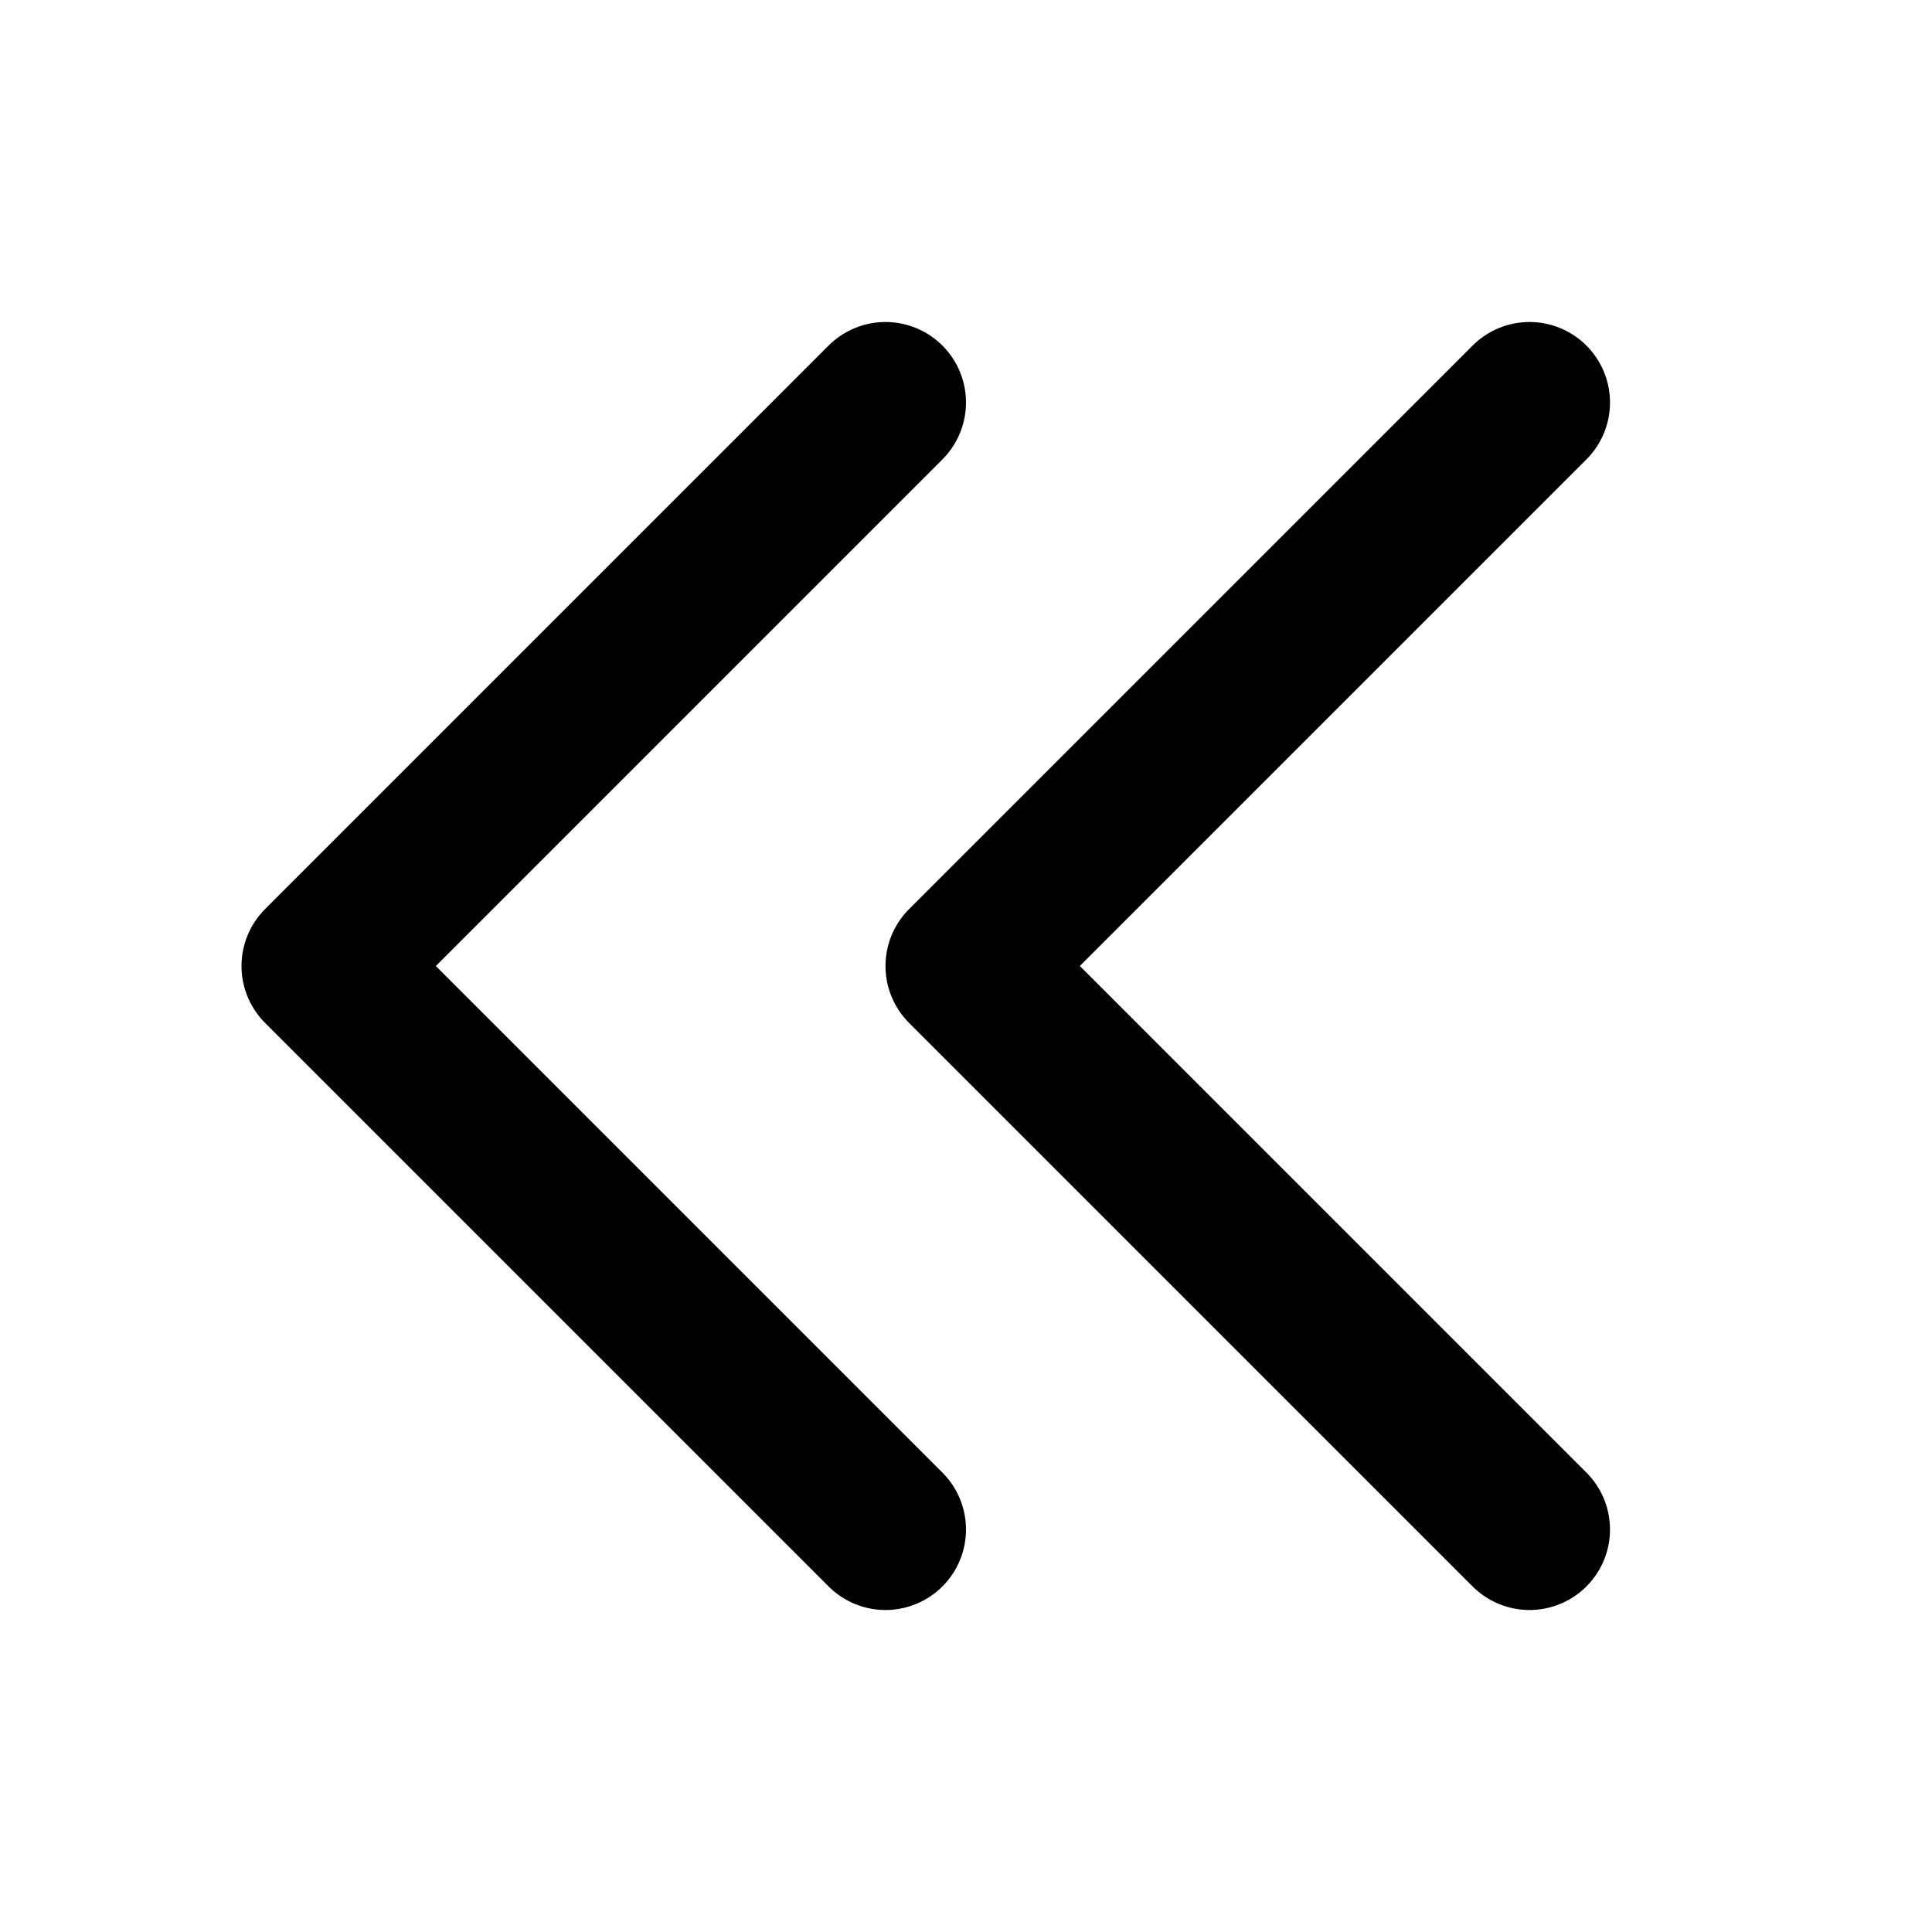
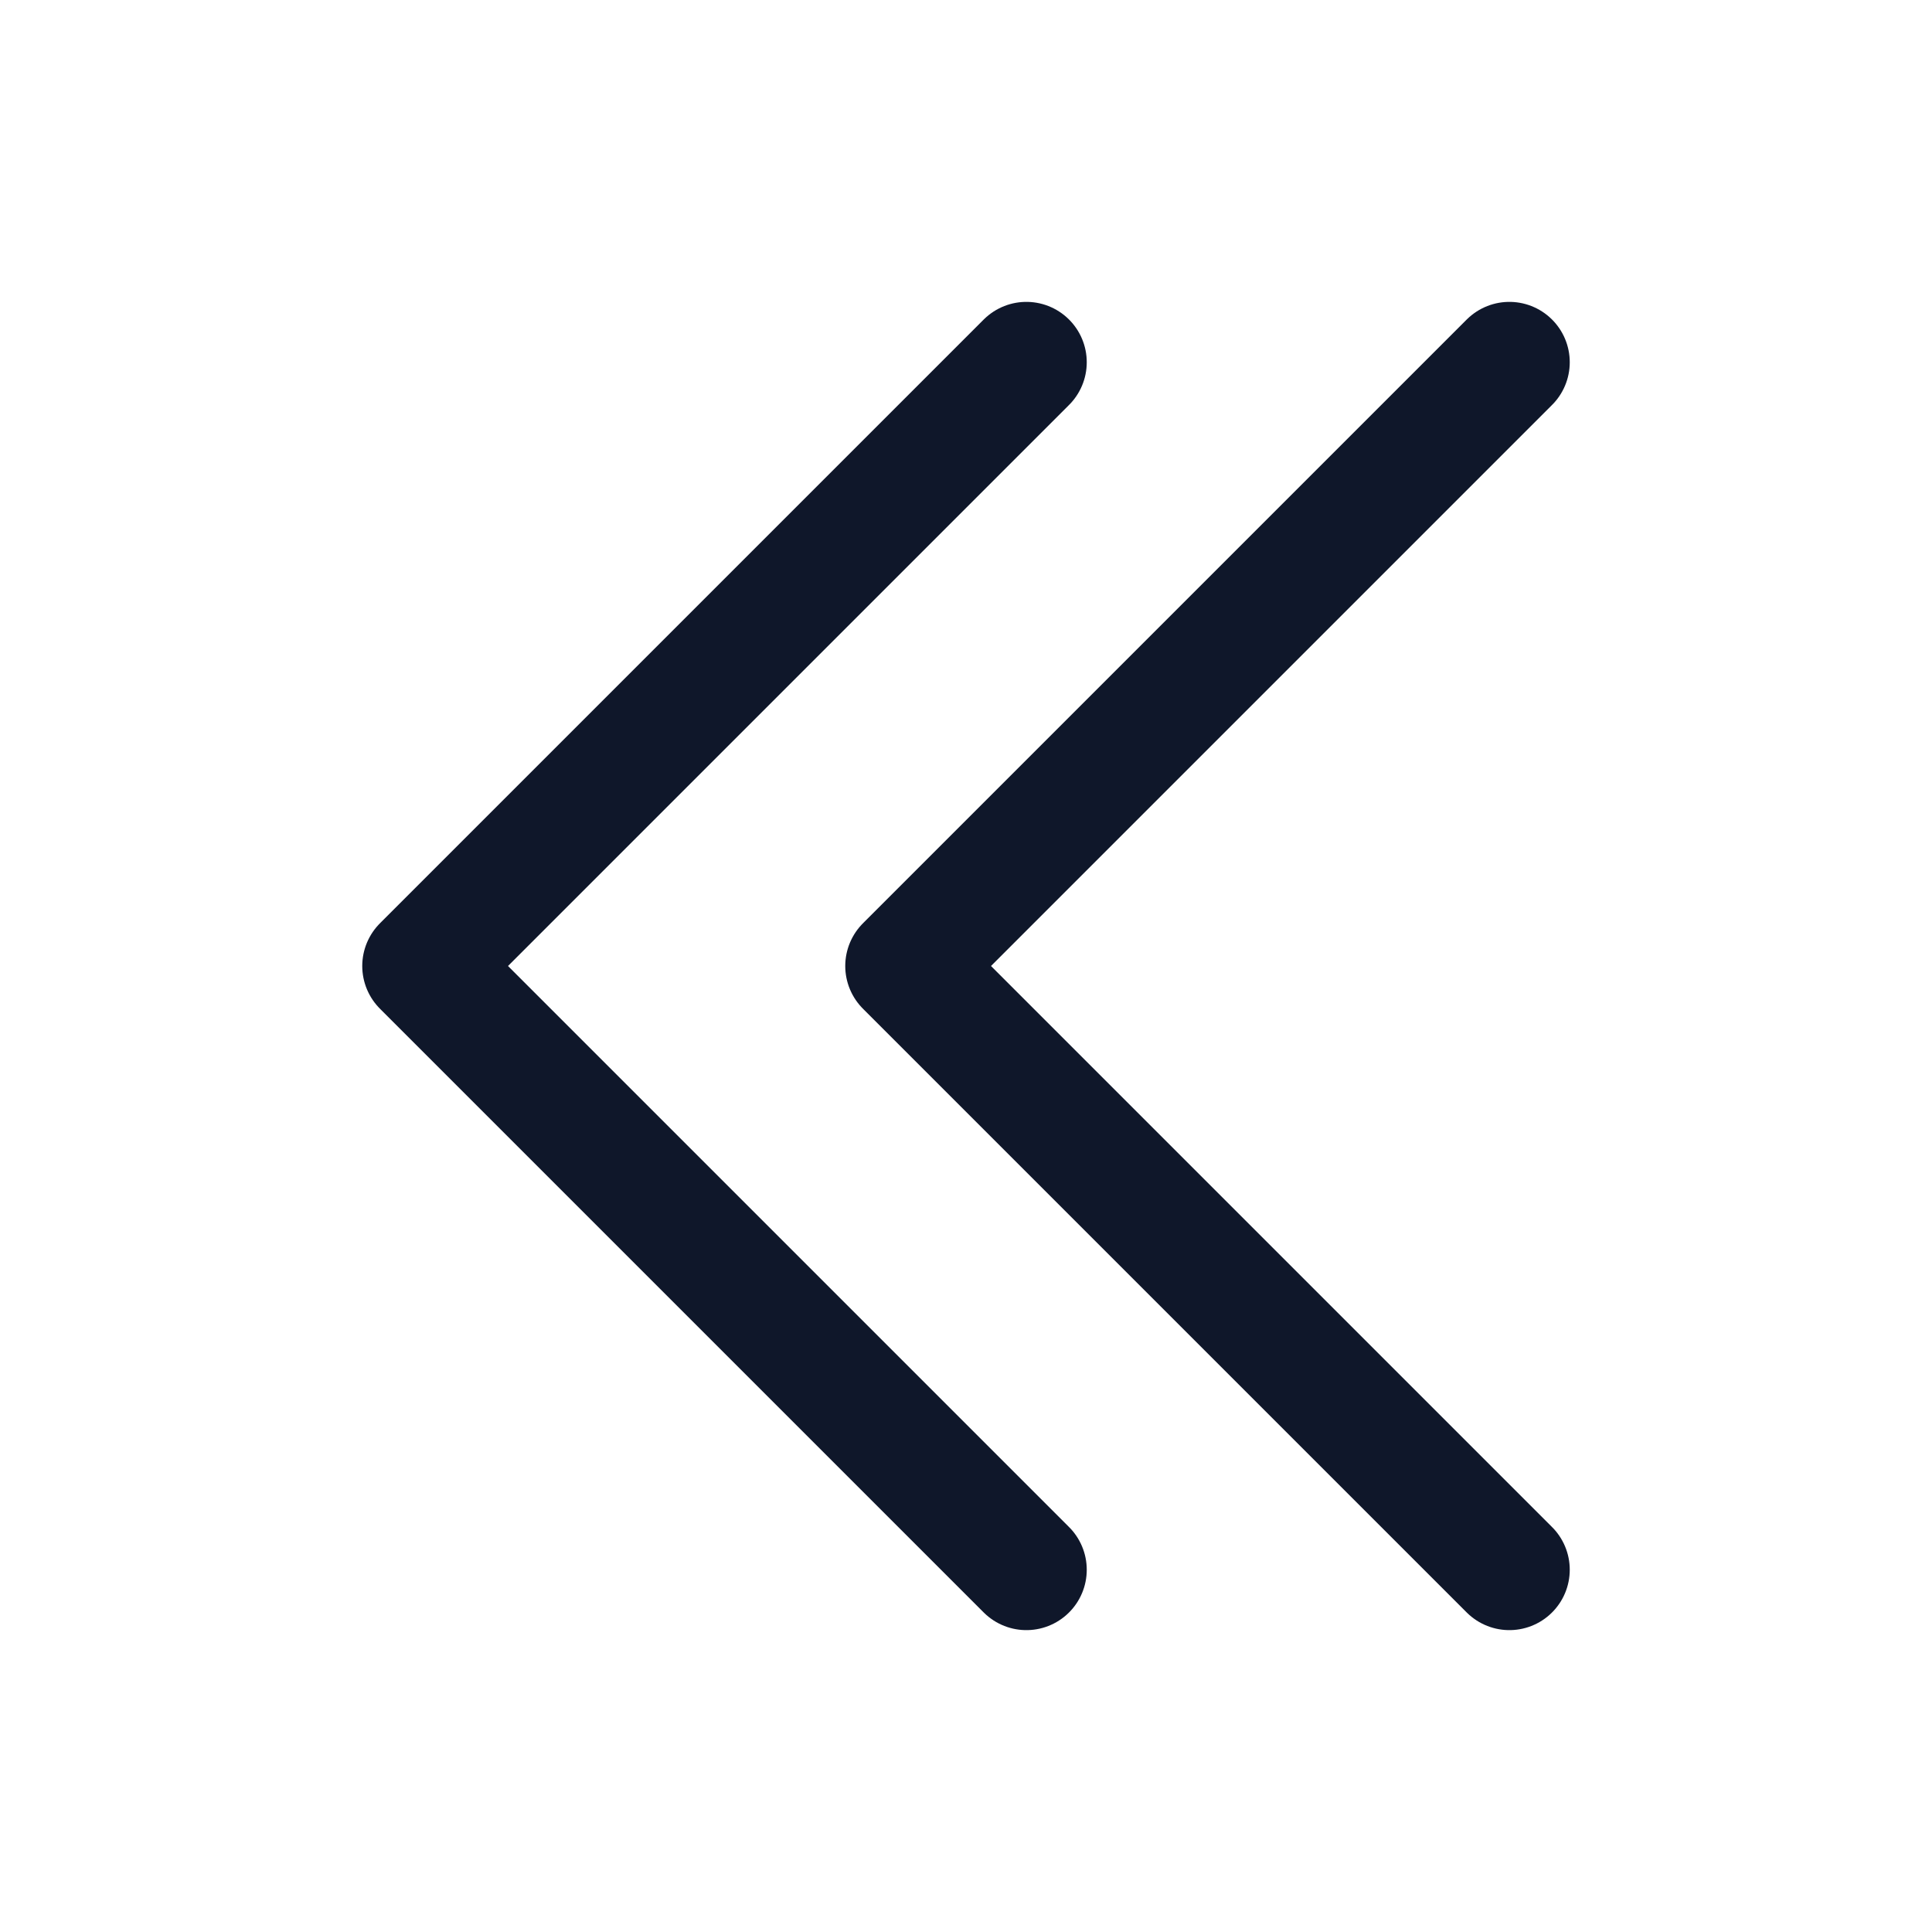
- <svg xmlns="http://www.w3.org/2000/svg" fill="none" viewBox="0 0 24 24" stroke="currentColor" aria-hidden="true">
-   <path stroke-linecap="round" stroke-linejoin="round" stroke-width="2" d="M11 19l-7-7 7-7m8 14l-7-7 7-7" />
+ <svg xmlns="http://www.w3.org/2000/svg" width="24" height="24" viewBox="0 0 24 24" fill="none">
+   <path d="M18.75 19.5L11.25 12L18.75 4.5M12.75 19.5L5.25 12L12.75 4.5" stroke="#0F172A" stroke-width="1.5" stroke-linecap="round" stroke-linejoin="round" />
</svg>
